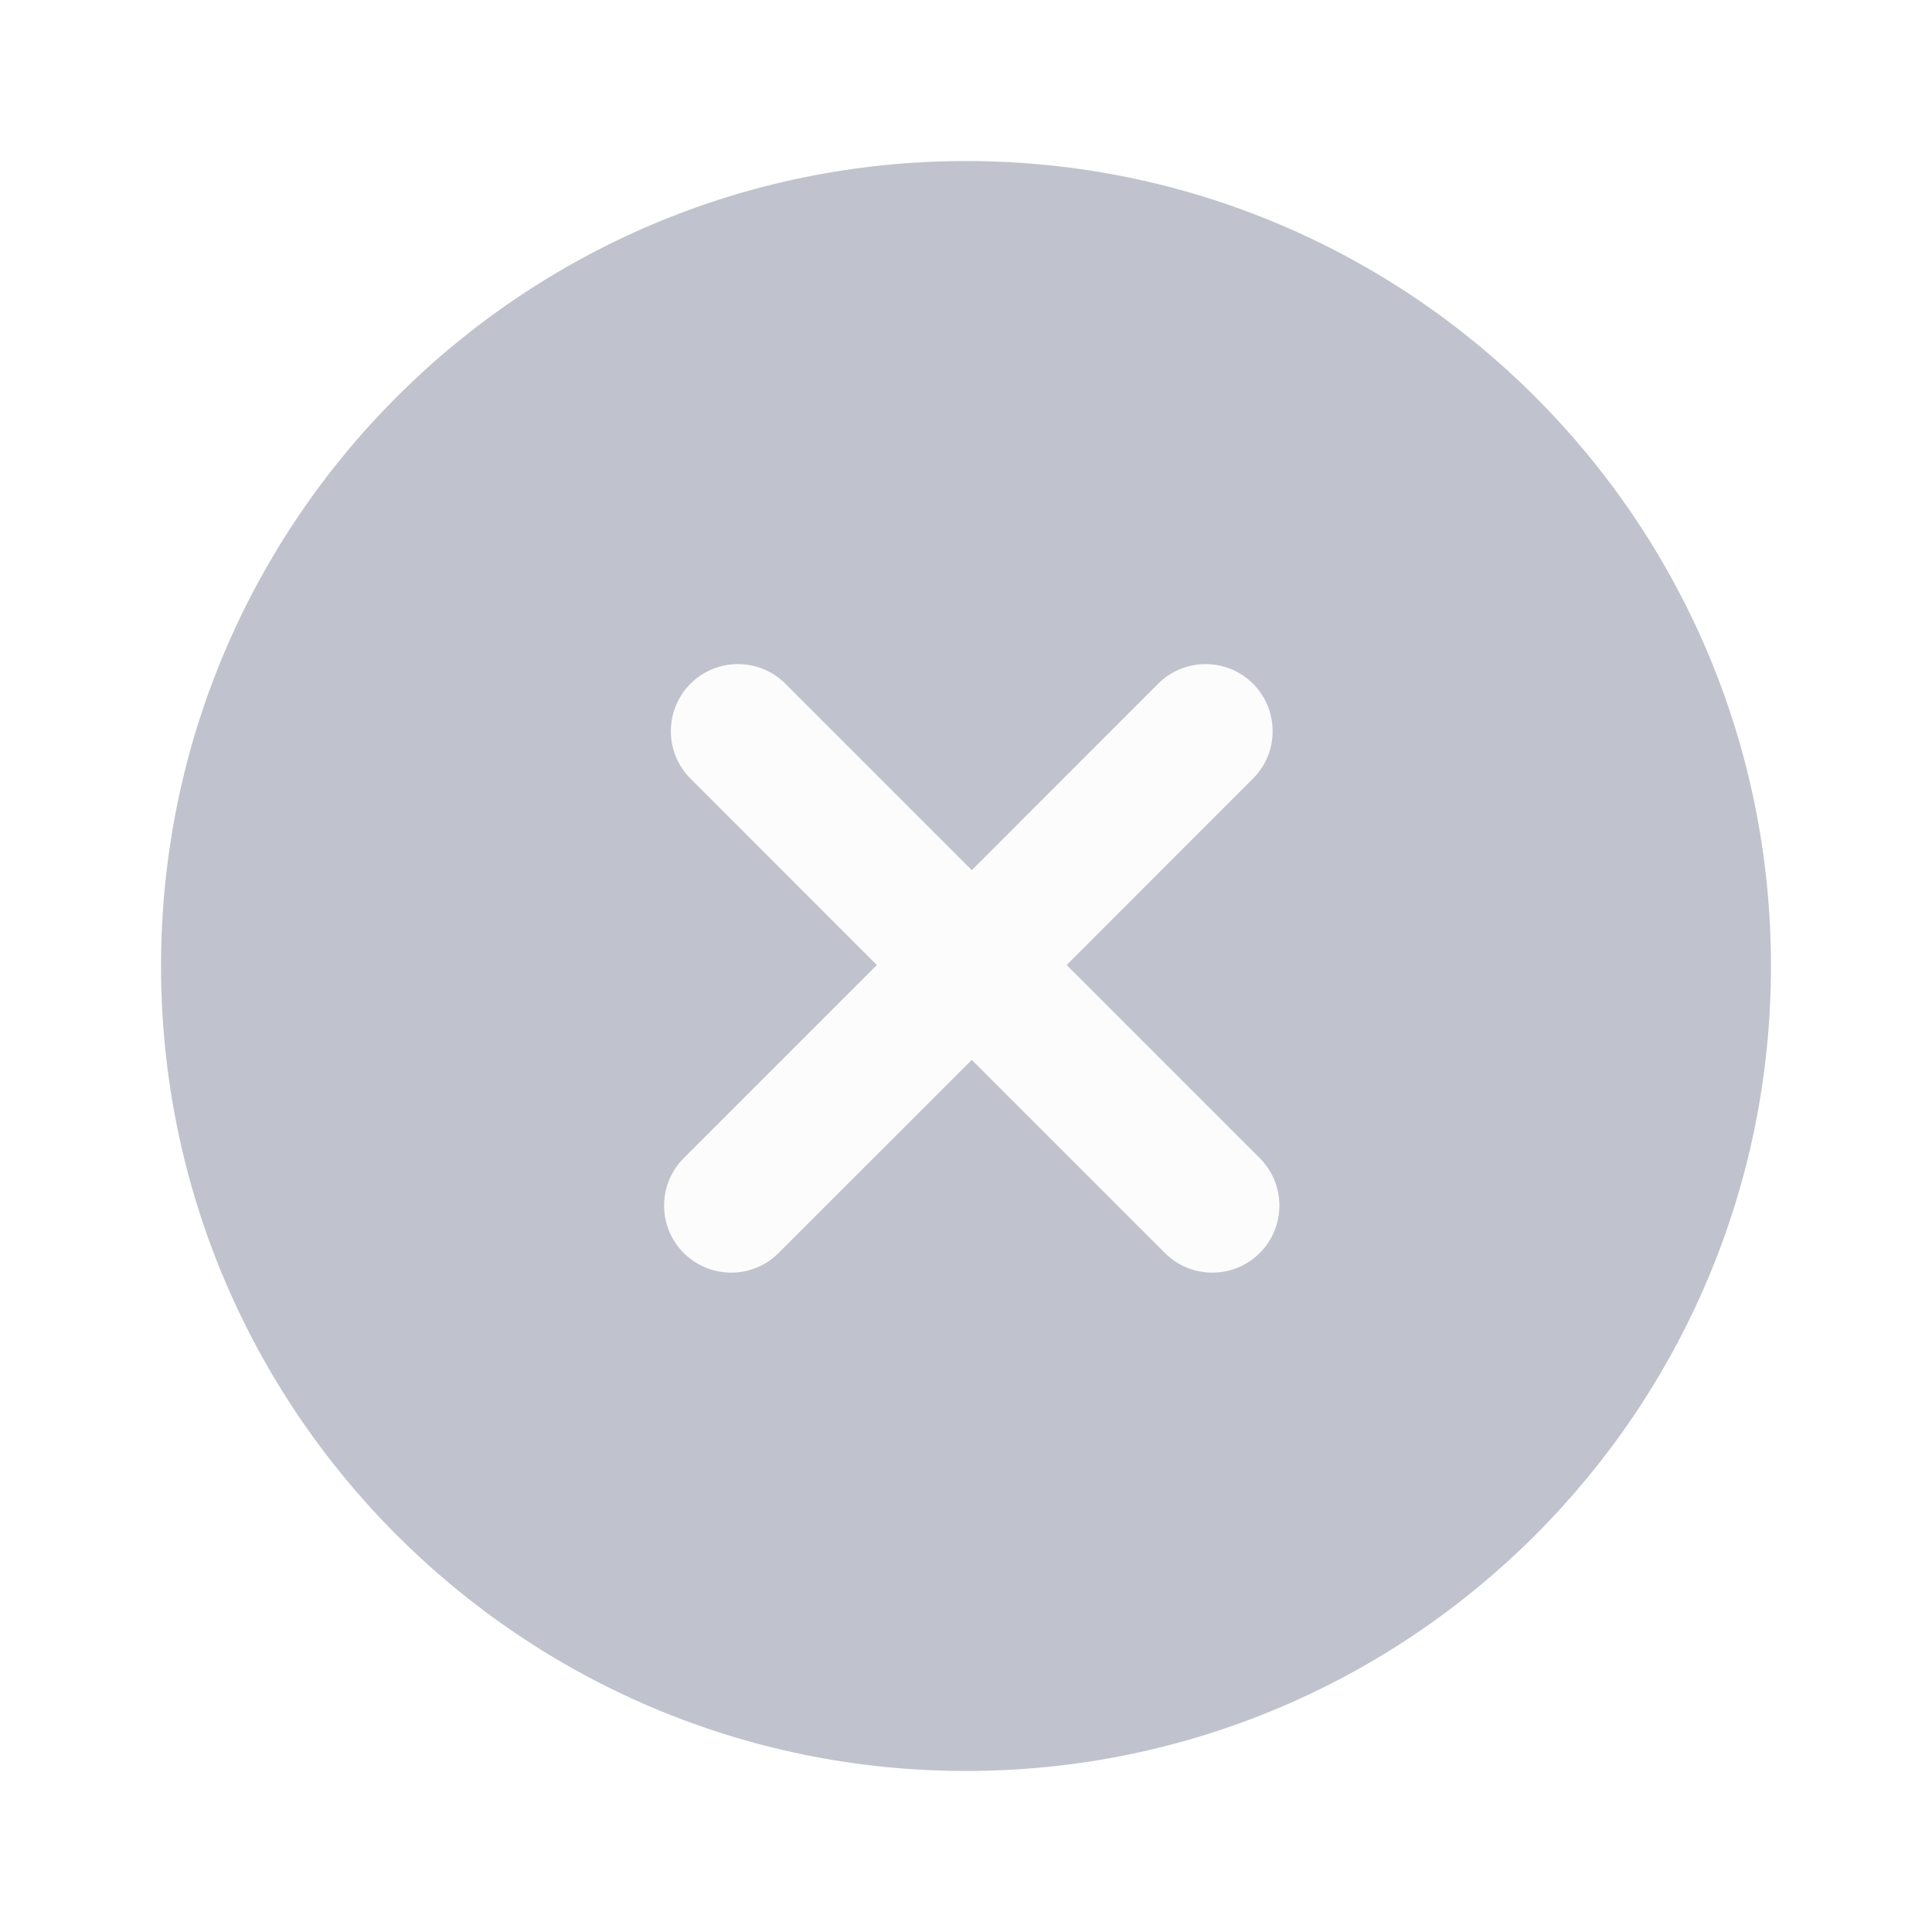
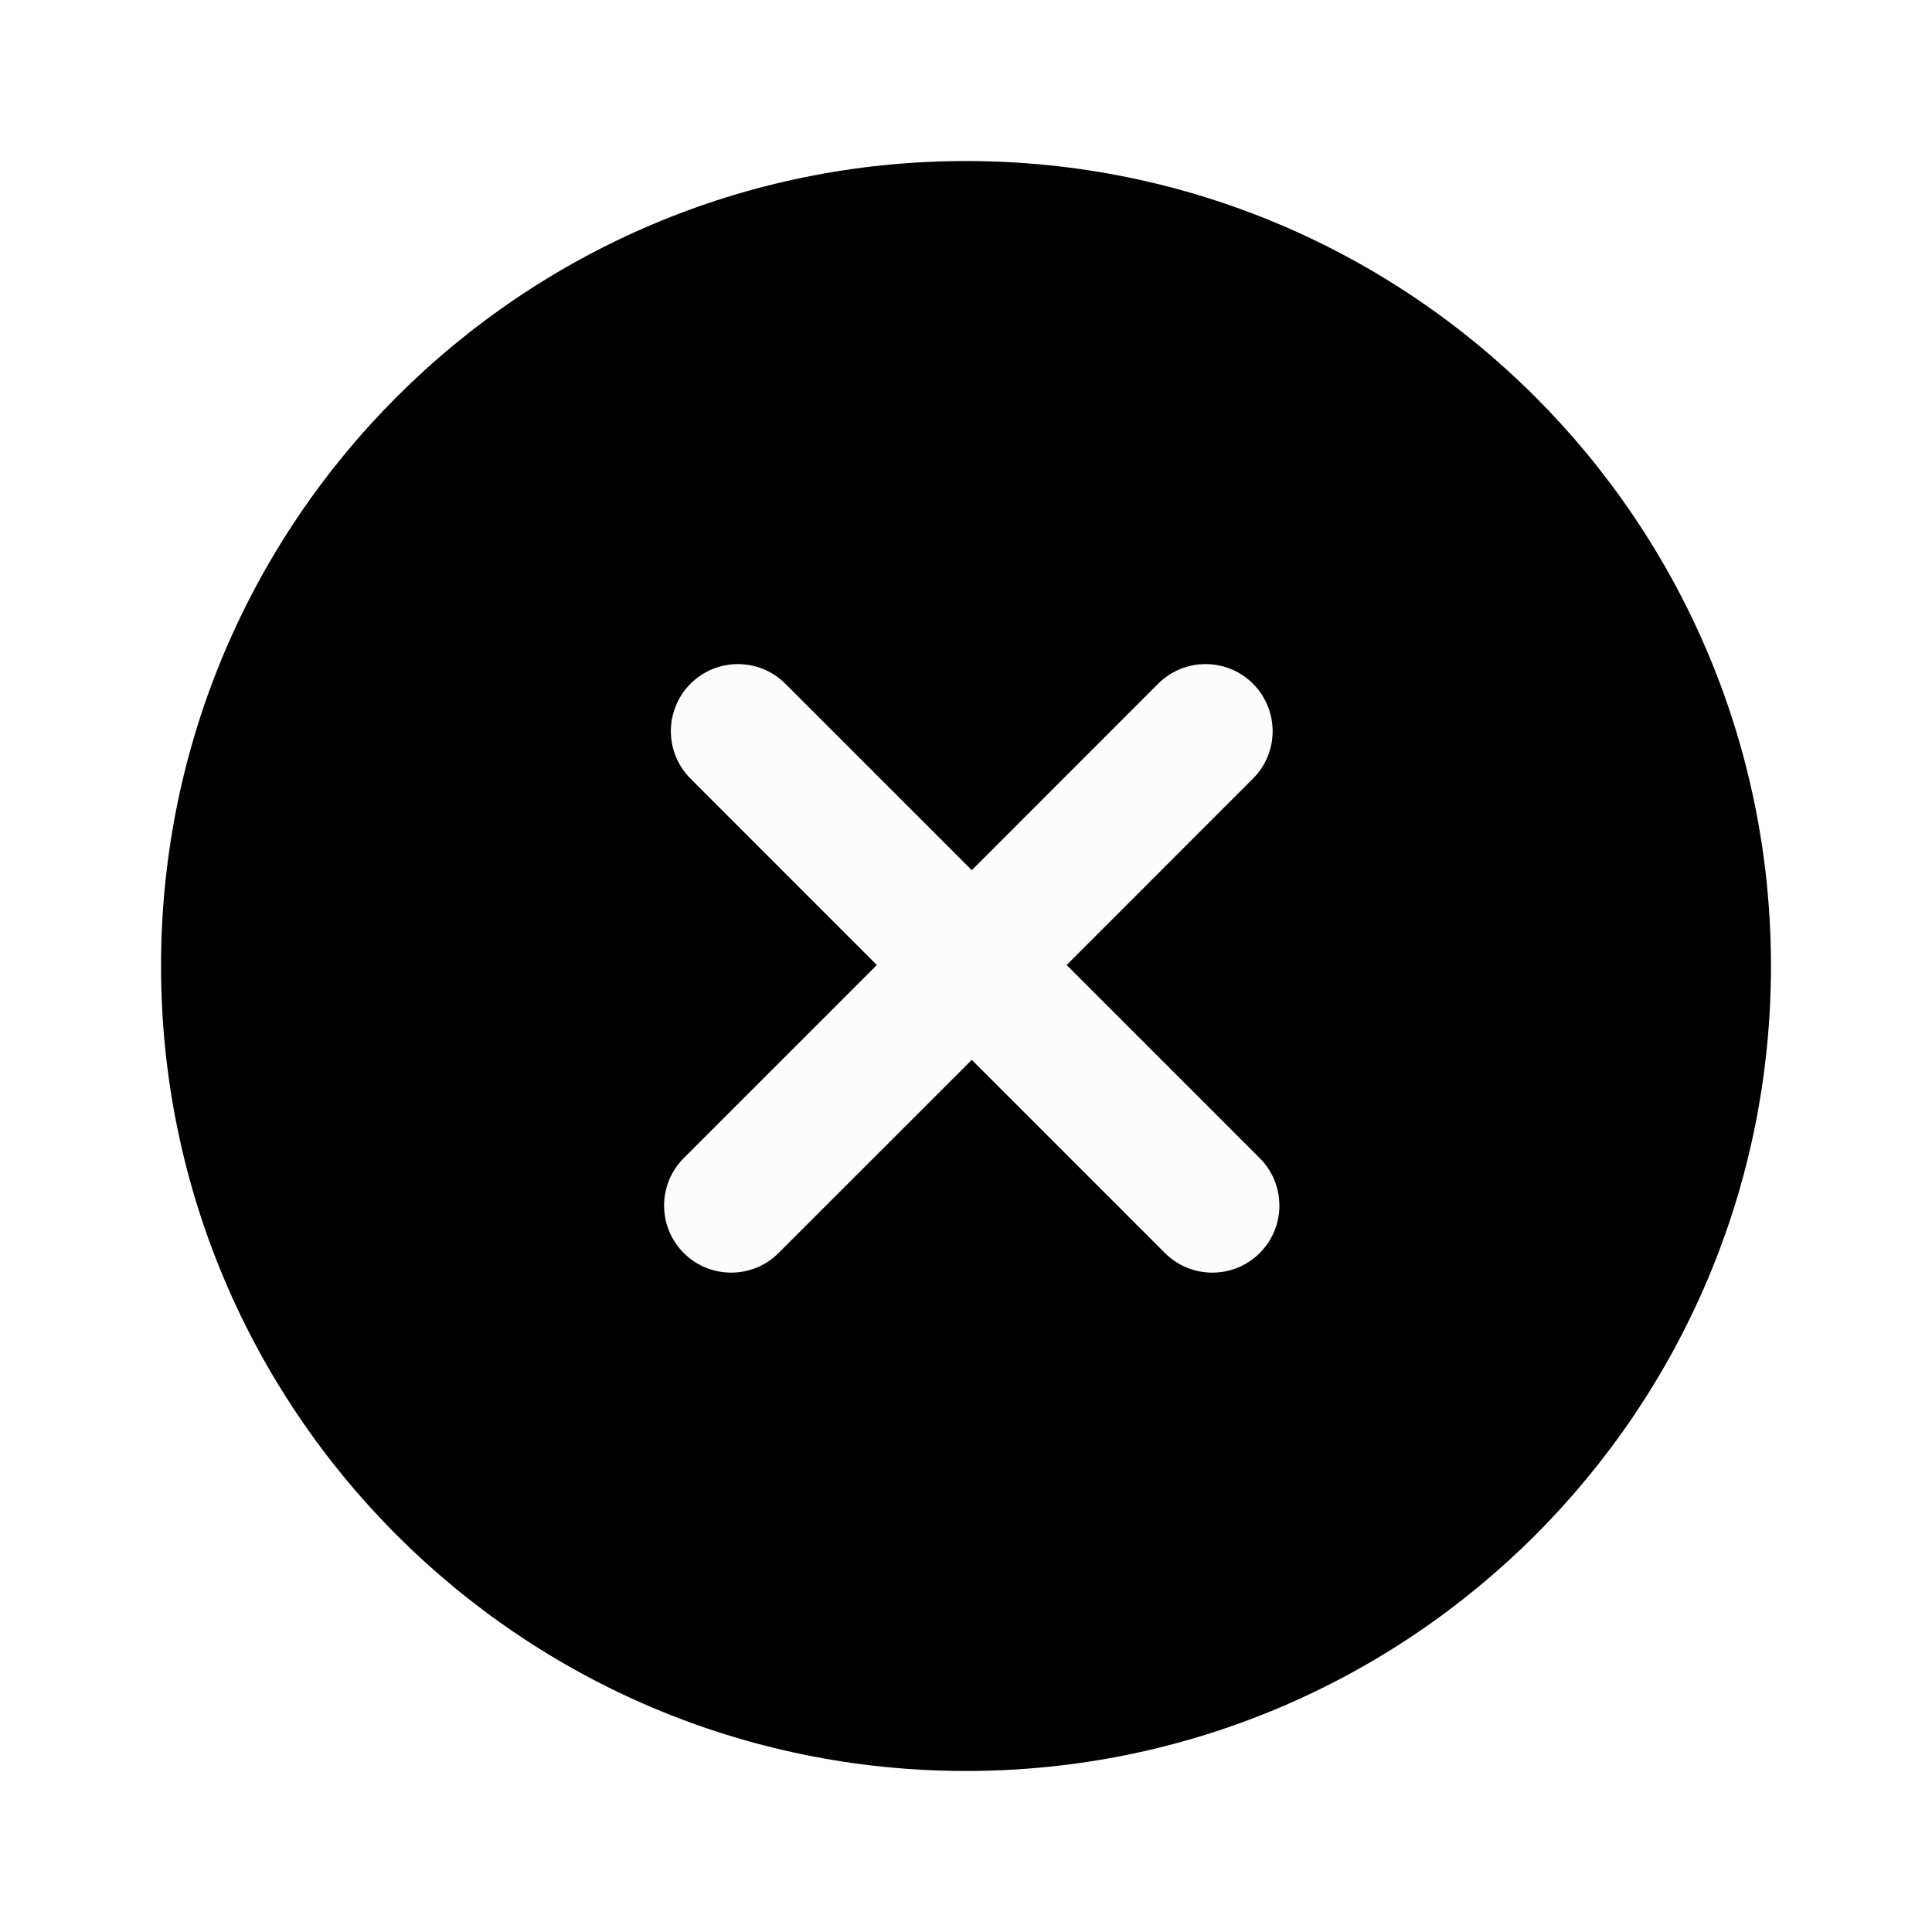
<svg xmlns="http://www.w3.org/2000/svg" width="20" height="20" viewBox="0 0 20 20" fill="none">
-   <circle cx="10" cy="10" r="8.333" fill="#C0C3CD" />
+   <circle cx="10" cy="10" r="8.333" fill="currentColor" />
  <path d="M7.078 12.971C6.807 12.7 6.807 12.26 7.078 11.989L9.077 9.99L7.148 8.06C6.877 7.789 6.877 7.35 7.148 7.078C7.419 6.807 7.859 6.807 8.13 7.078L10.06 9.008L11.989 7.078C12.26 6.807 12.7 6.807 12.971 7.078C13.242 7.35 13.242 7.789 12.971 8.06L11.042 9.99L13.041 11.989C13.312 12.26 13.312 12.7 13.041 12.971C12.77 13.242 12.33 13.242 12.059 12.971L10.06 10.972L8.06 12.971C7.789 13.242 7.35 13.242 7.078 12.971Z" fill="#FCFCFC" />
</svg>
